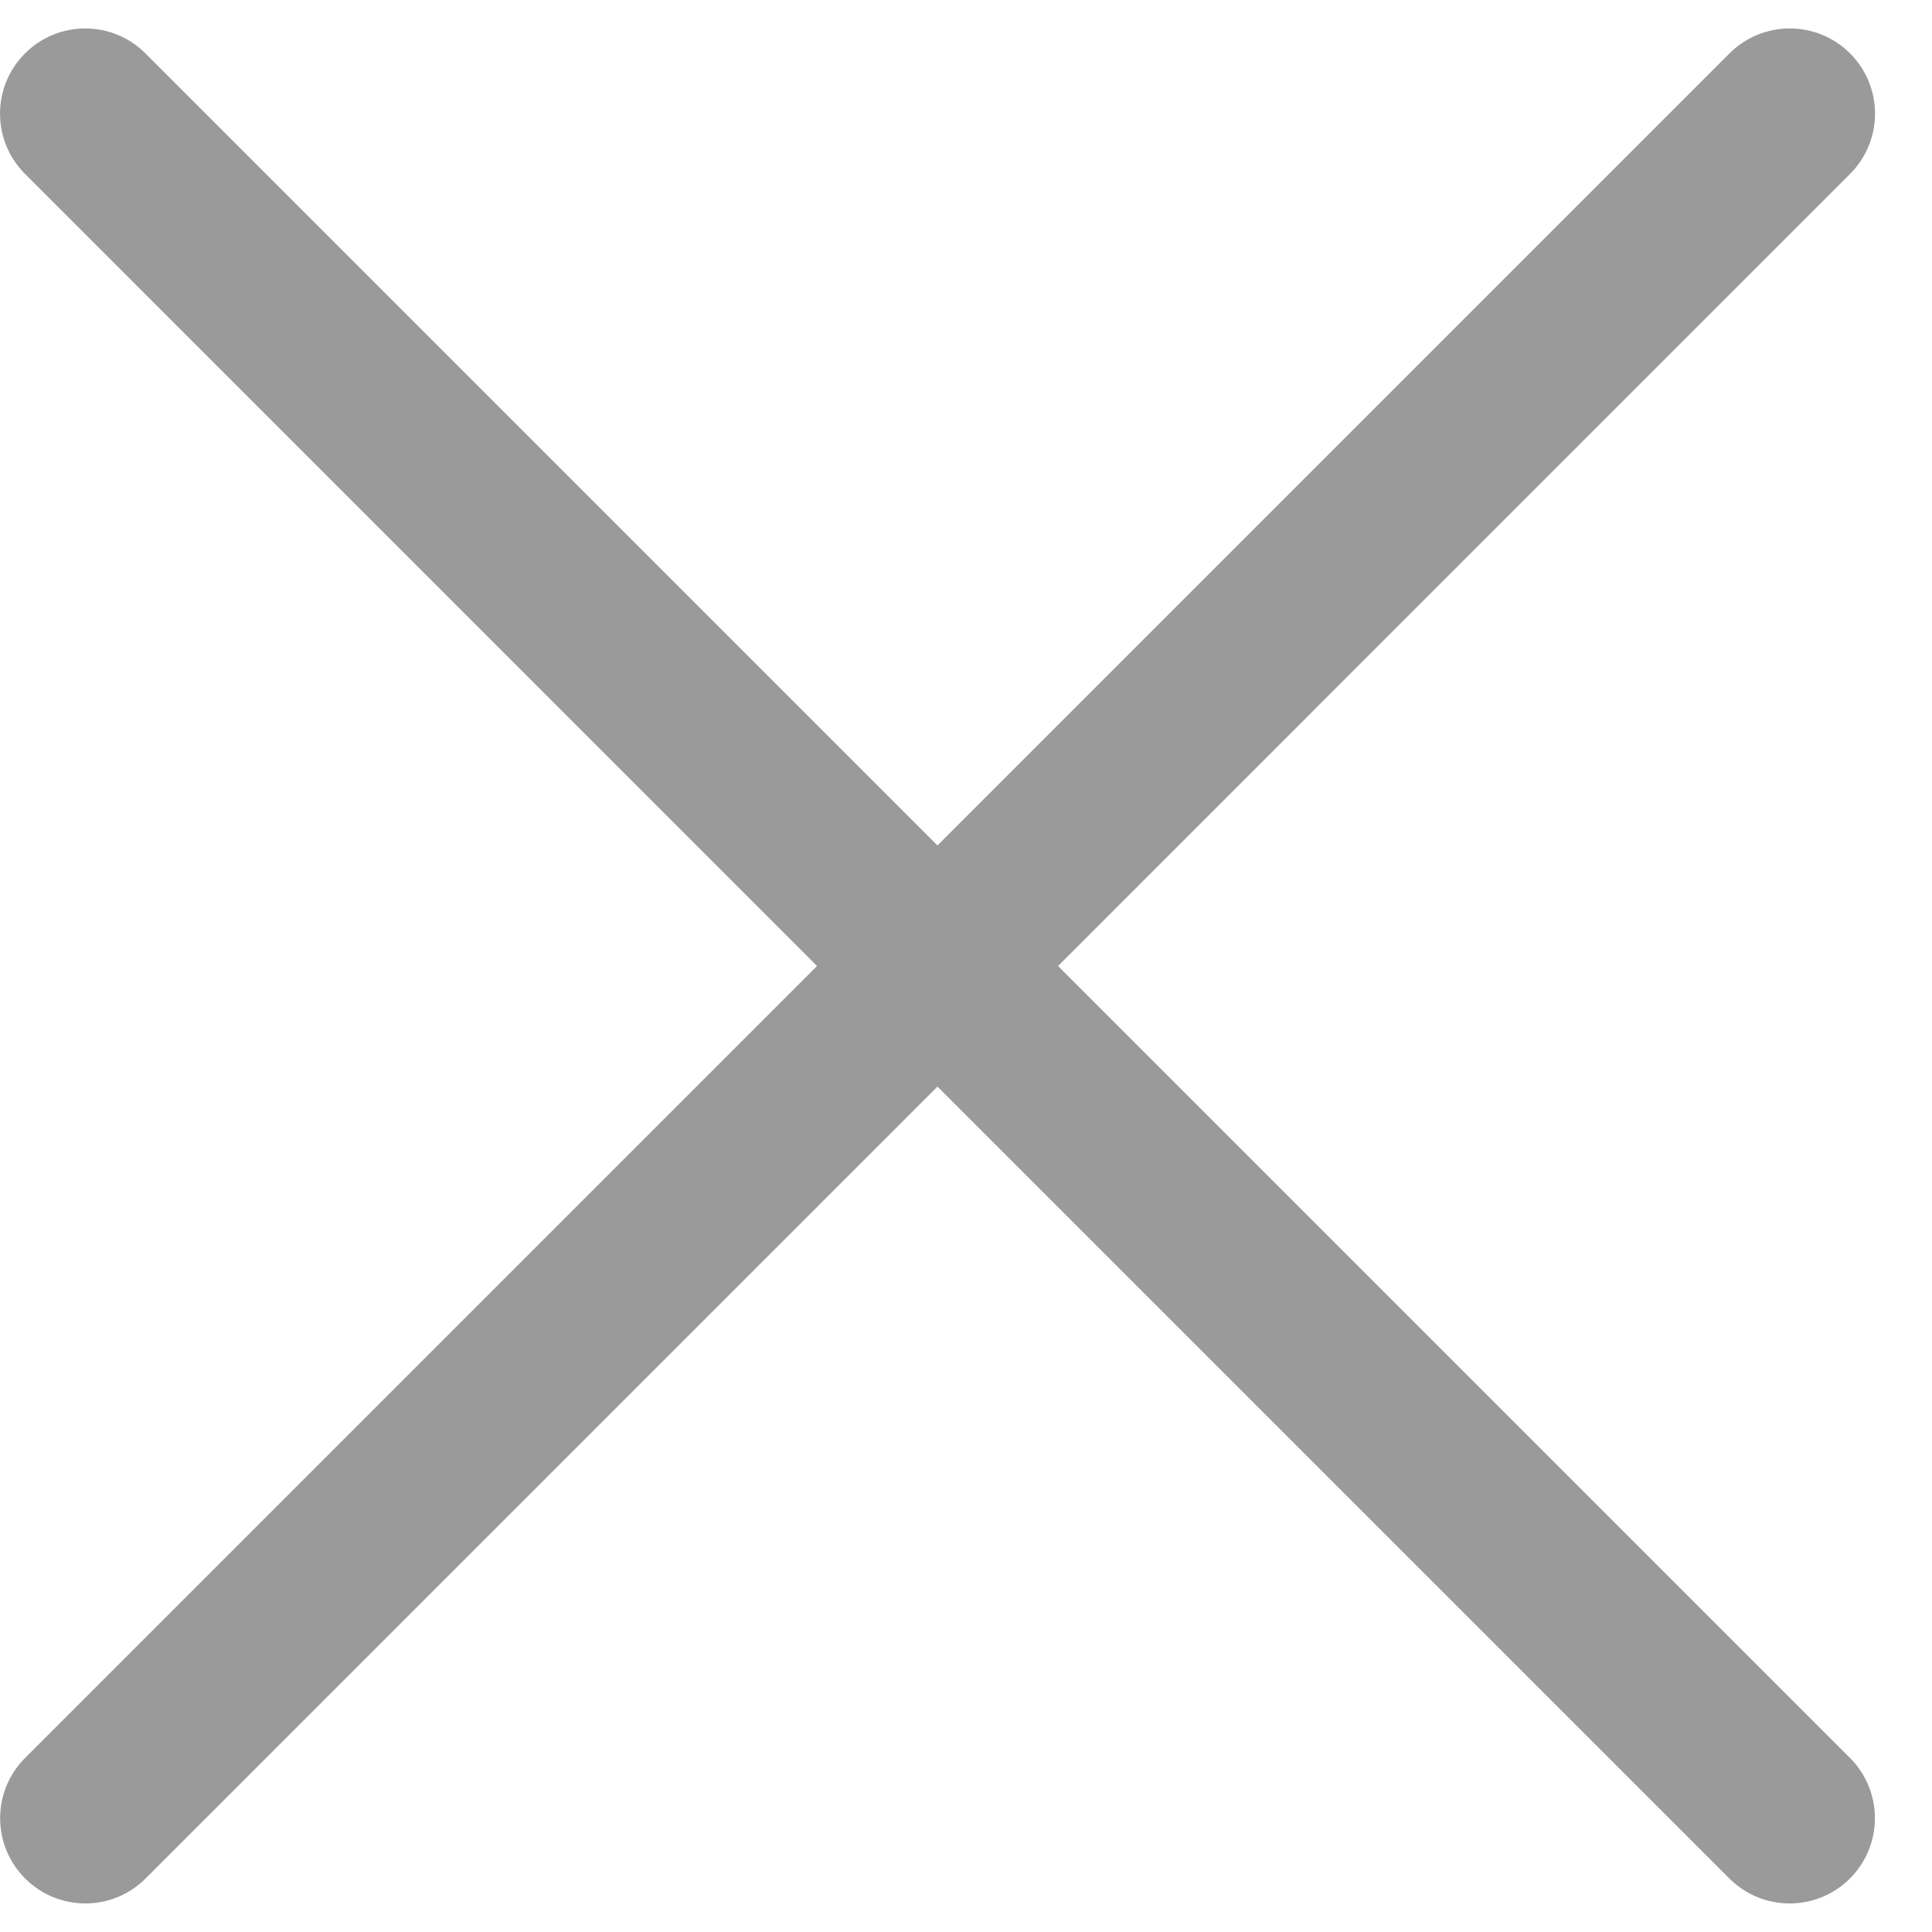
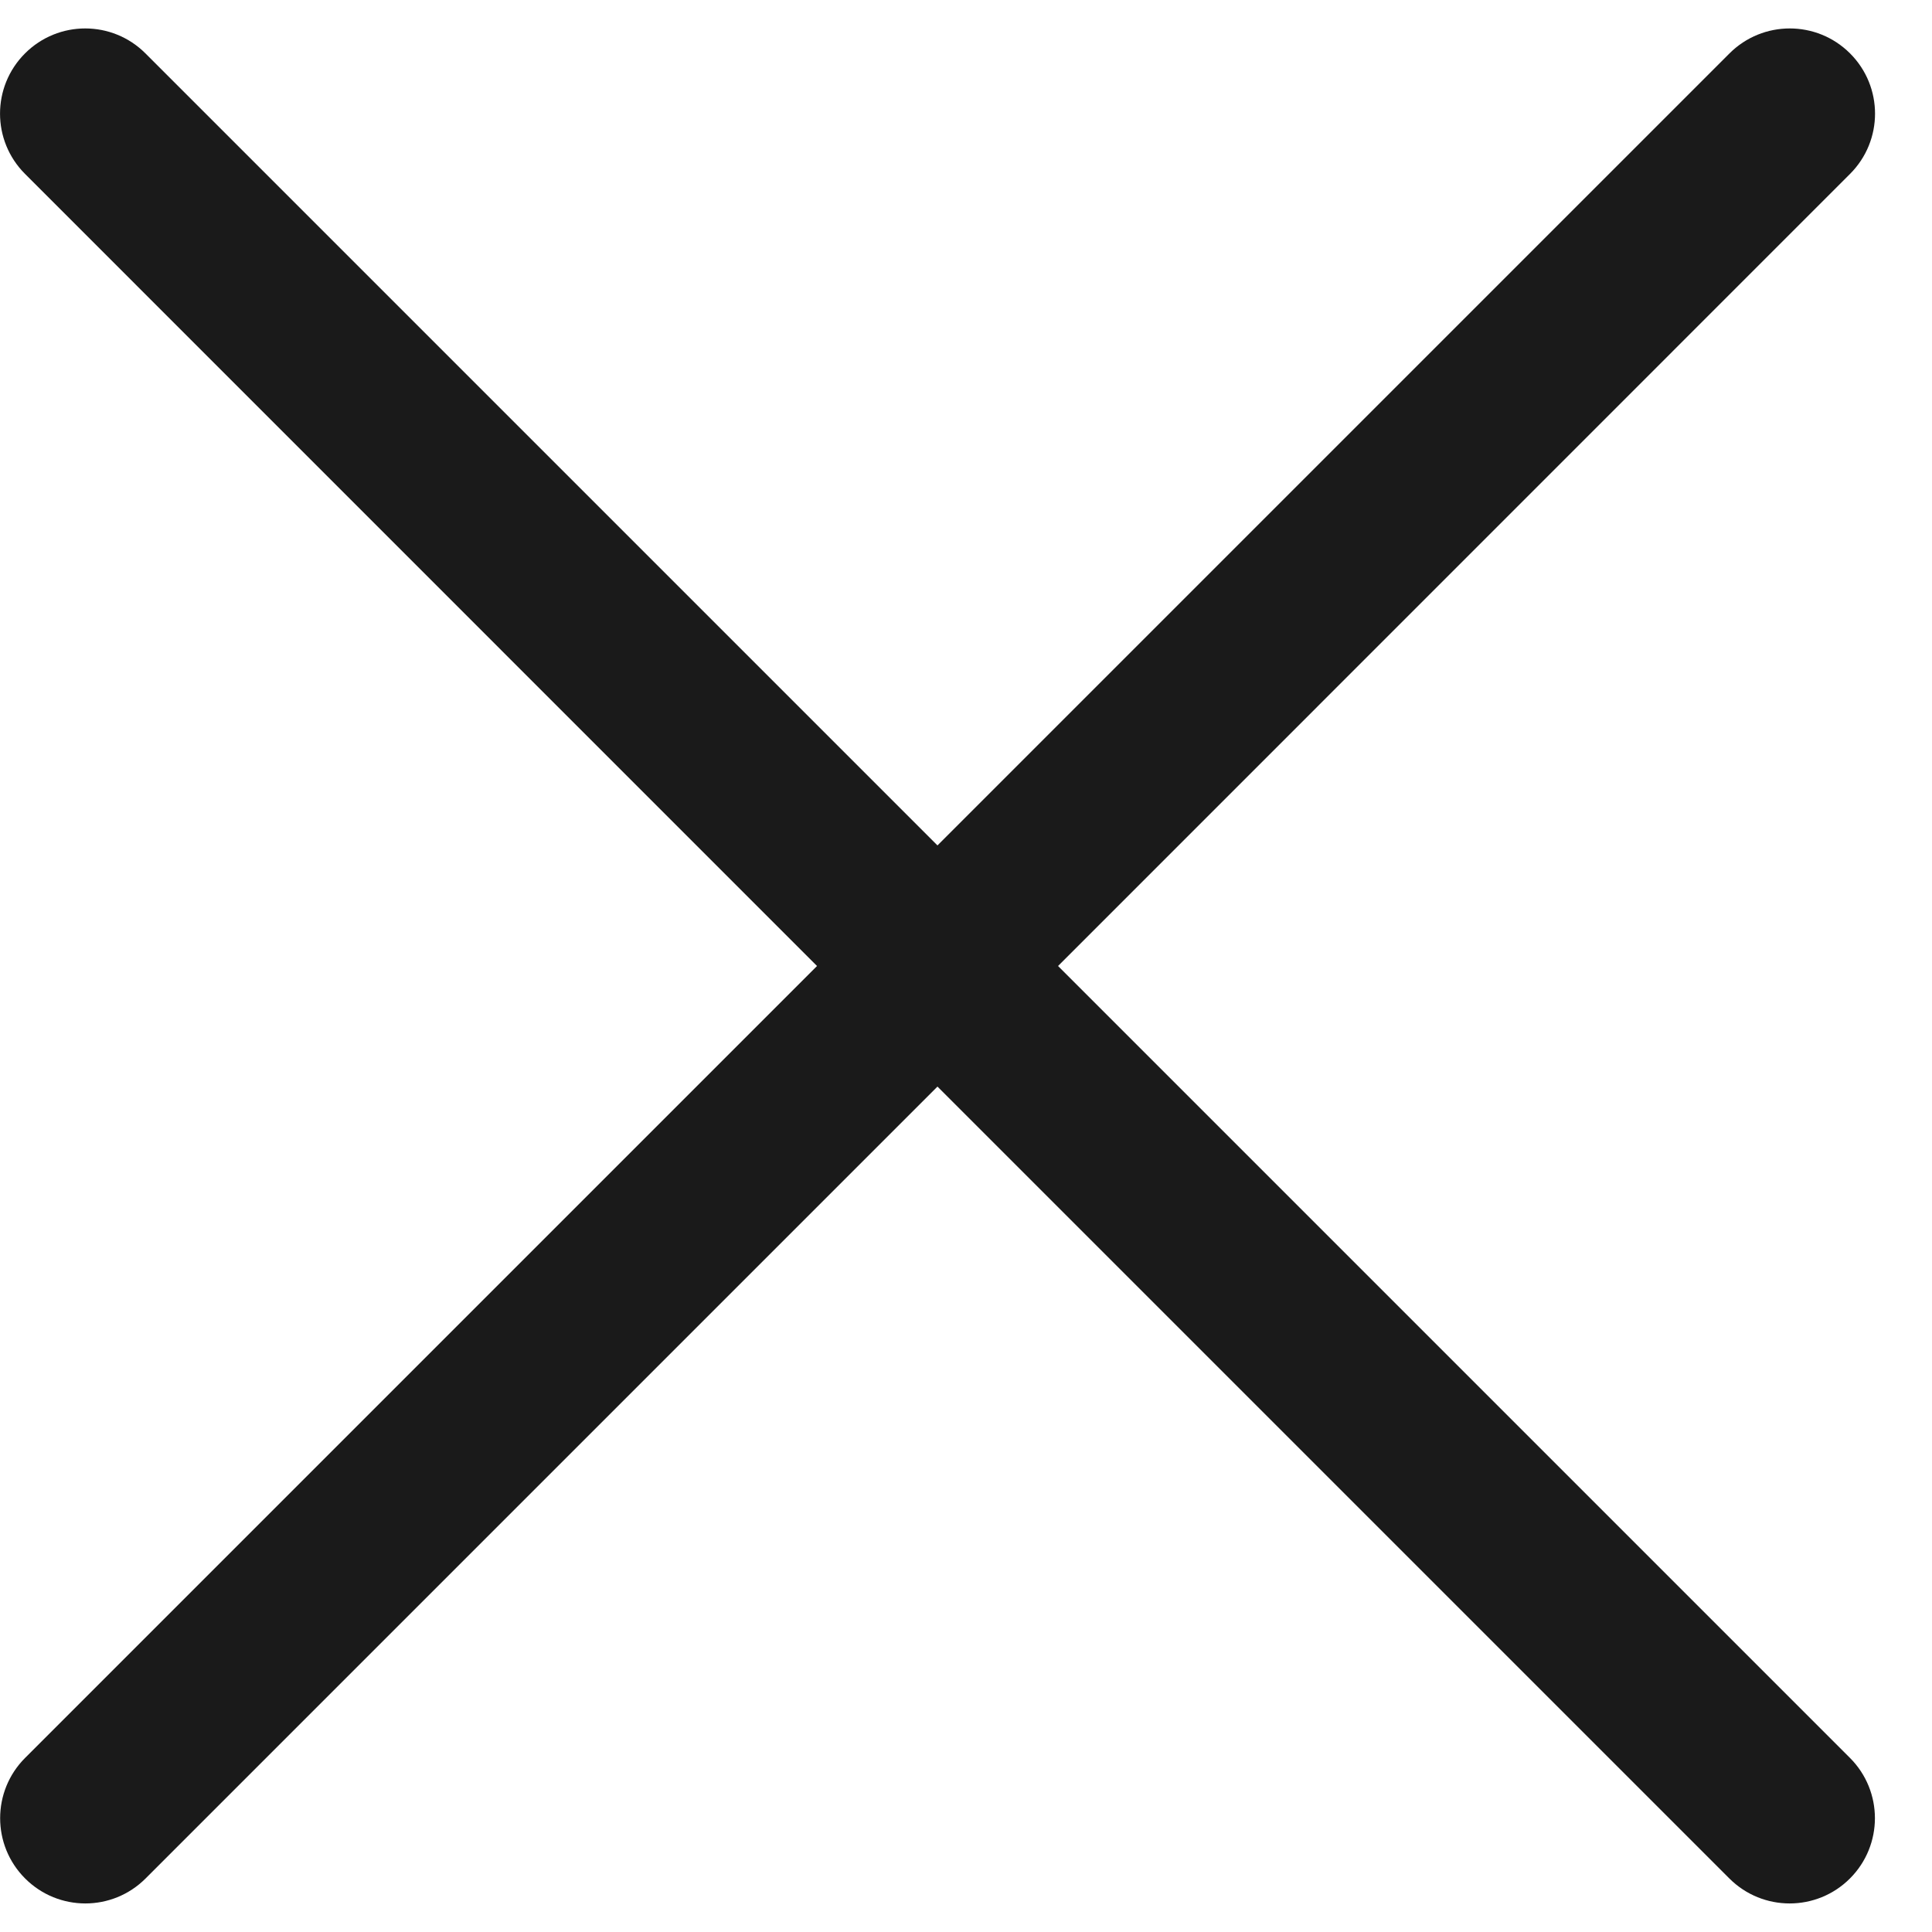
<svg xmlns="http://www.w3.org/2000/svg" width="17" height="17" viewBox="0 0 17 17" fill="none">
-   <path fill-rule="evenodd" clip-rule="evenodd" d="M1.28 0.47C0.987 0.177 0.513 0.177 0.22 0.47C-0.073 0.763 -0.073 1.237 0.22 1.53L7.189 8.5L0.221 15.468C-0.072 15.761 -0.072 16.236 0.221 16.529C0.514 16.822 0.988 16.822 1.281 16.529L8.249 9.561L15.217 16.529C15.51 16.822 15.985 16.822 16.278 16.529C16.571 16.236 16.571 15.761 16.278 15.468L9.31 8.5L16.279 1.53C16.572 1.237 16.572 0.763 16.279 0.47C15.986 0.177 15.511 0.177 15.218 0.47L8.249 7.439L1.28 0.47Z" fill="#9A9A9A" />
+   <path fill-rule="evenodd" clip-rule="evenodd" d="M1.28 0.47C0.987 0.177 0.513 0.177 0.22 0.47C-0.073 0.763 -0.073 1.237 0.22 1.53L7.189 8.5L0.221 15.468C-0.072 15.761 -0.072 16.236 0.221 16.529C0.514 16.822 0.988 16.822 1.281 16.529L8.249 9.561L15.217 16.529C15.51 16.822 15.985 16.822 16.278 16.529C16.571 16.236 16.571 15.761 16.278 15.468L9.31 8.5L16.279 1.53C16.572 1.237 16.572 0.763 16.279 0.47C15.986 0.177 15.511 0.177 15.218 0.47L8.249 7.439L1.28 0.47Z" fill="#1A1A1A" />
</svg>
